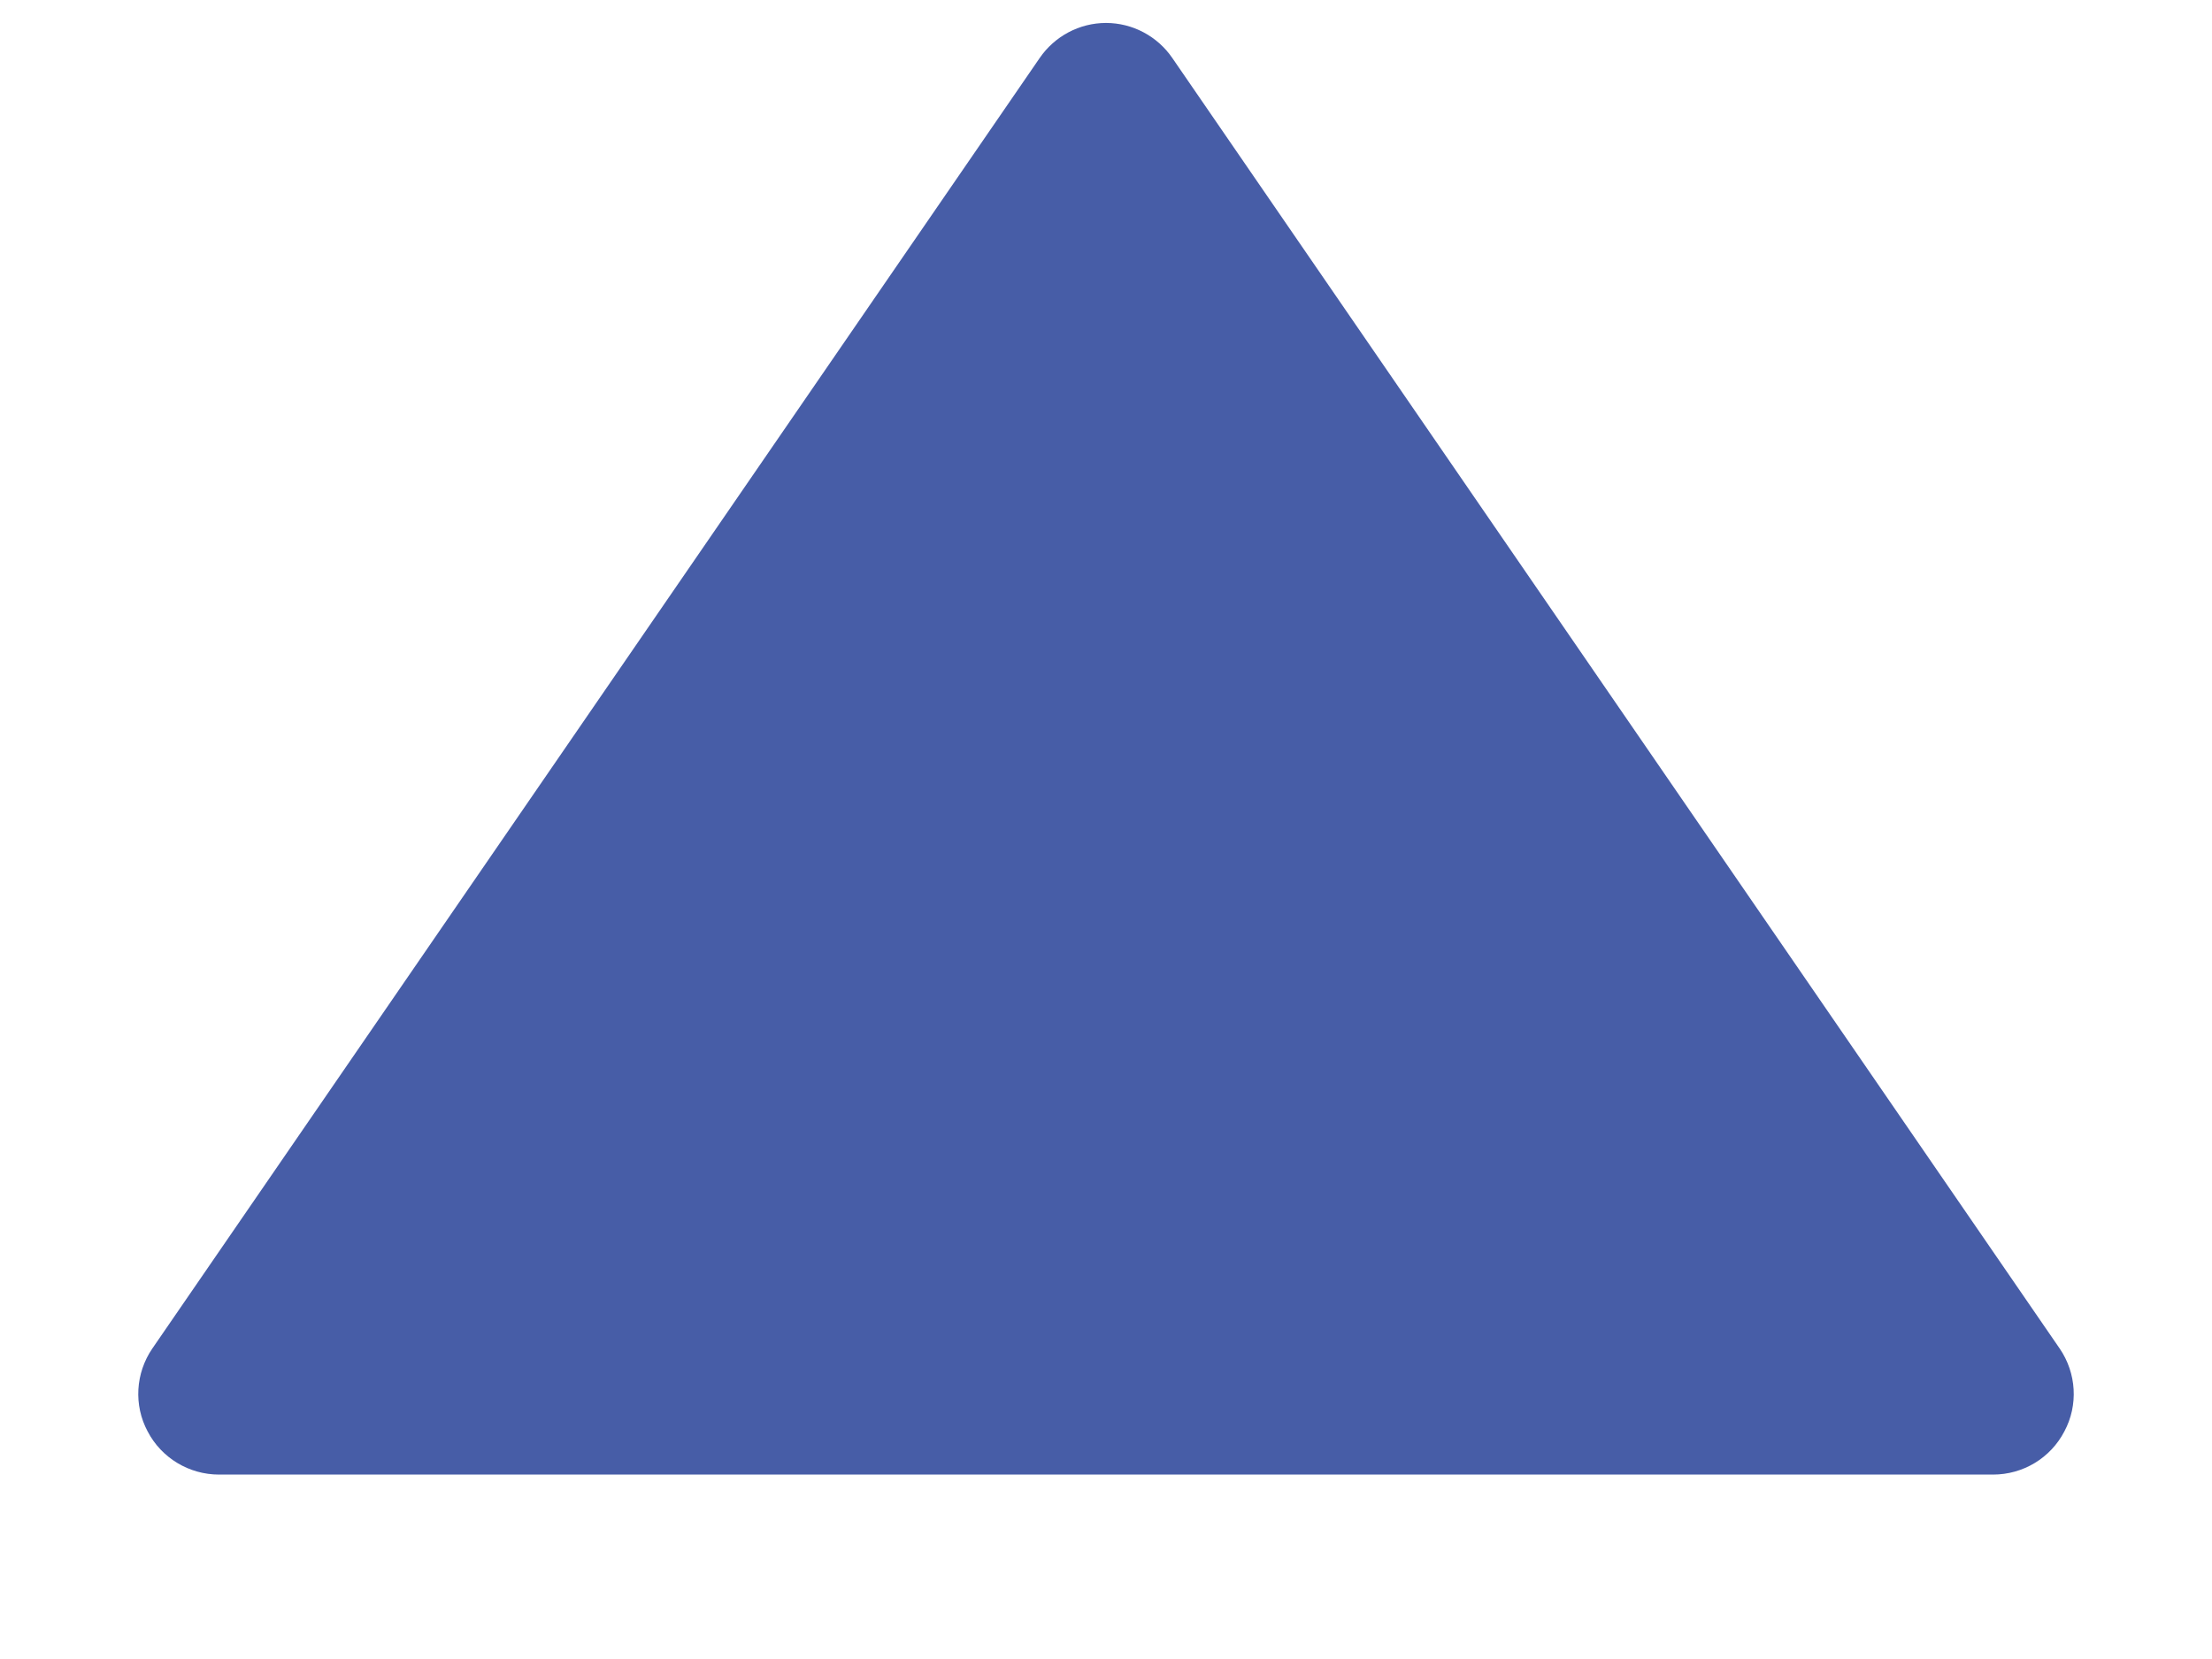
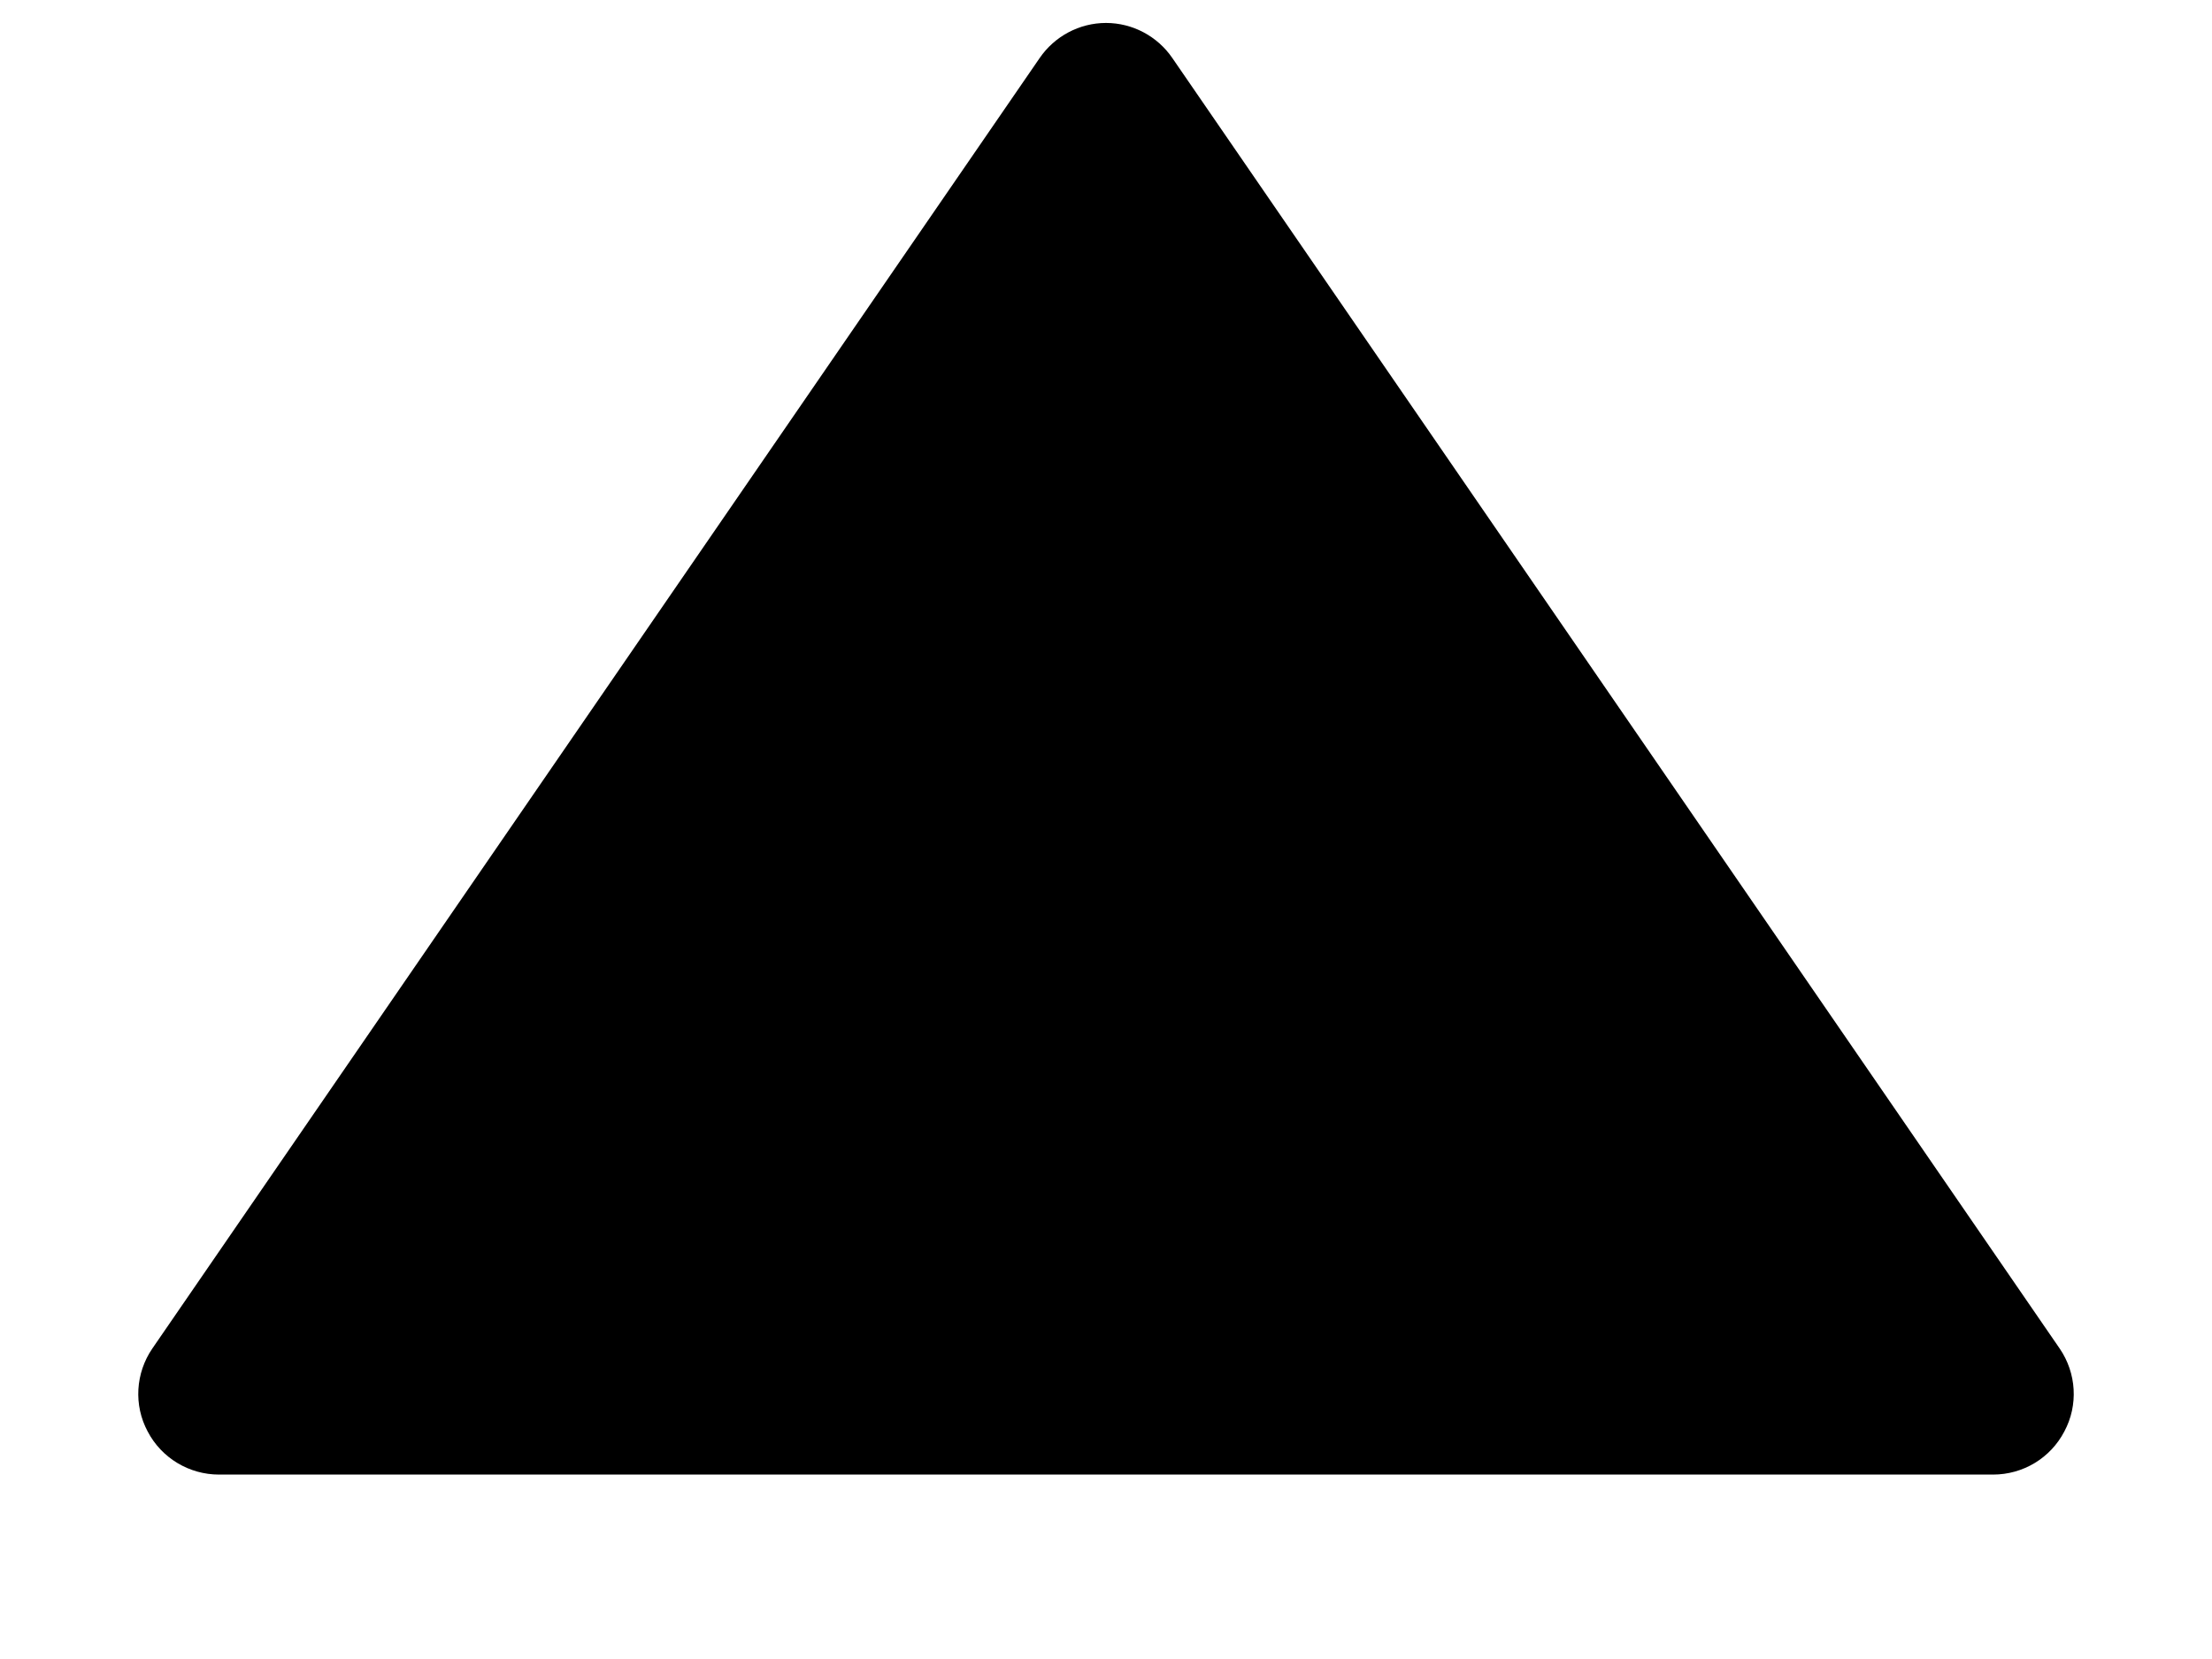
- <svg xmlns="http://www.w3.org/2000/svg" width="8" height="6" viewBox="0 0 8 6" fill="none">
-   <path transform="rotate(-180, 4 , 3)" d="M7.208 0.667H0.792C0.683 0.667 0.584 0.727 0.534 0.823C0.483 0.918 0.49 1.034 0.551 1.123L3.76 5.79C3.814 5.869 3.904 5.917 4 5.917C4.096 5.917 4.186 5.869 4.24 5.79L7.449 1.123C7.51 1.034 7.517 0.918 7.466 0.823C7.416 0.727 7.316 0.667 7.208 0.667Z" fill="#475DA7" />
+ <svg xmlns="http://www.w3.org/2000/svg" width="8" height="6" viewBox="0 0 8 6" fill="inherit">
+   <path transform="rotate(-180, 4 , 3)" d="M7.208 0.667H0.792C0.683 0.667 0.584 0.727 0.534 0.823C0.483 0.918 0.49 1.034 0.551 1.123L3.76 5.79C3.814 5.869 3.904 5.917 4 5.917C4.096 5.917 4.186 5.869 4.24 5.79L7.449 1.123C7.51 1.034 7.517 0.918 7.466 0.823C7.416 0.727 7.316 0.667 7.208 0.667Z" fill="inherit" />
</svg>
